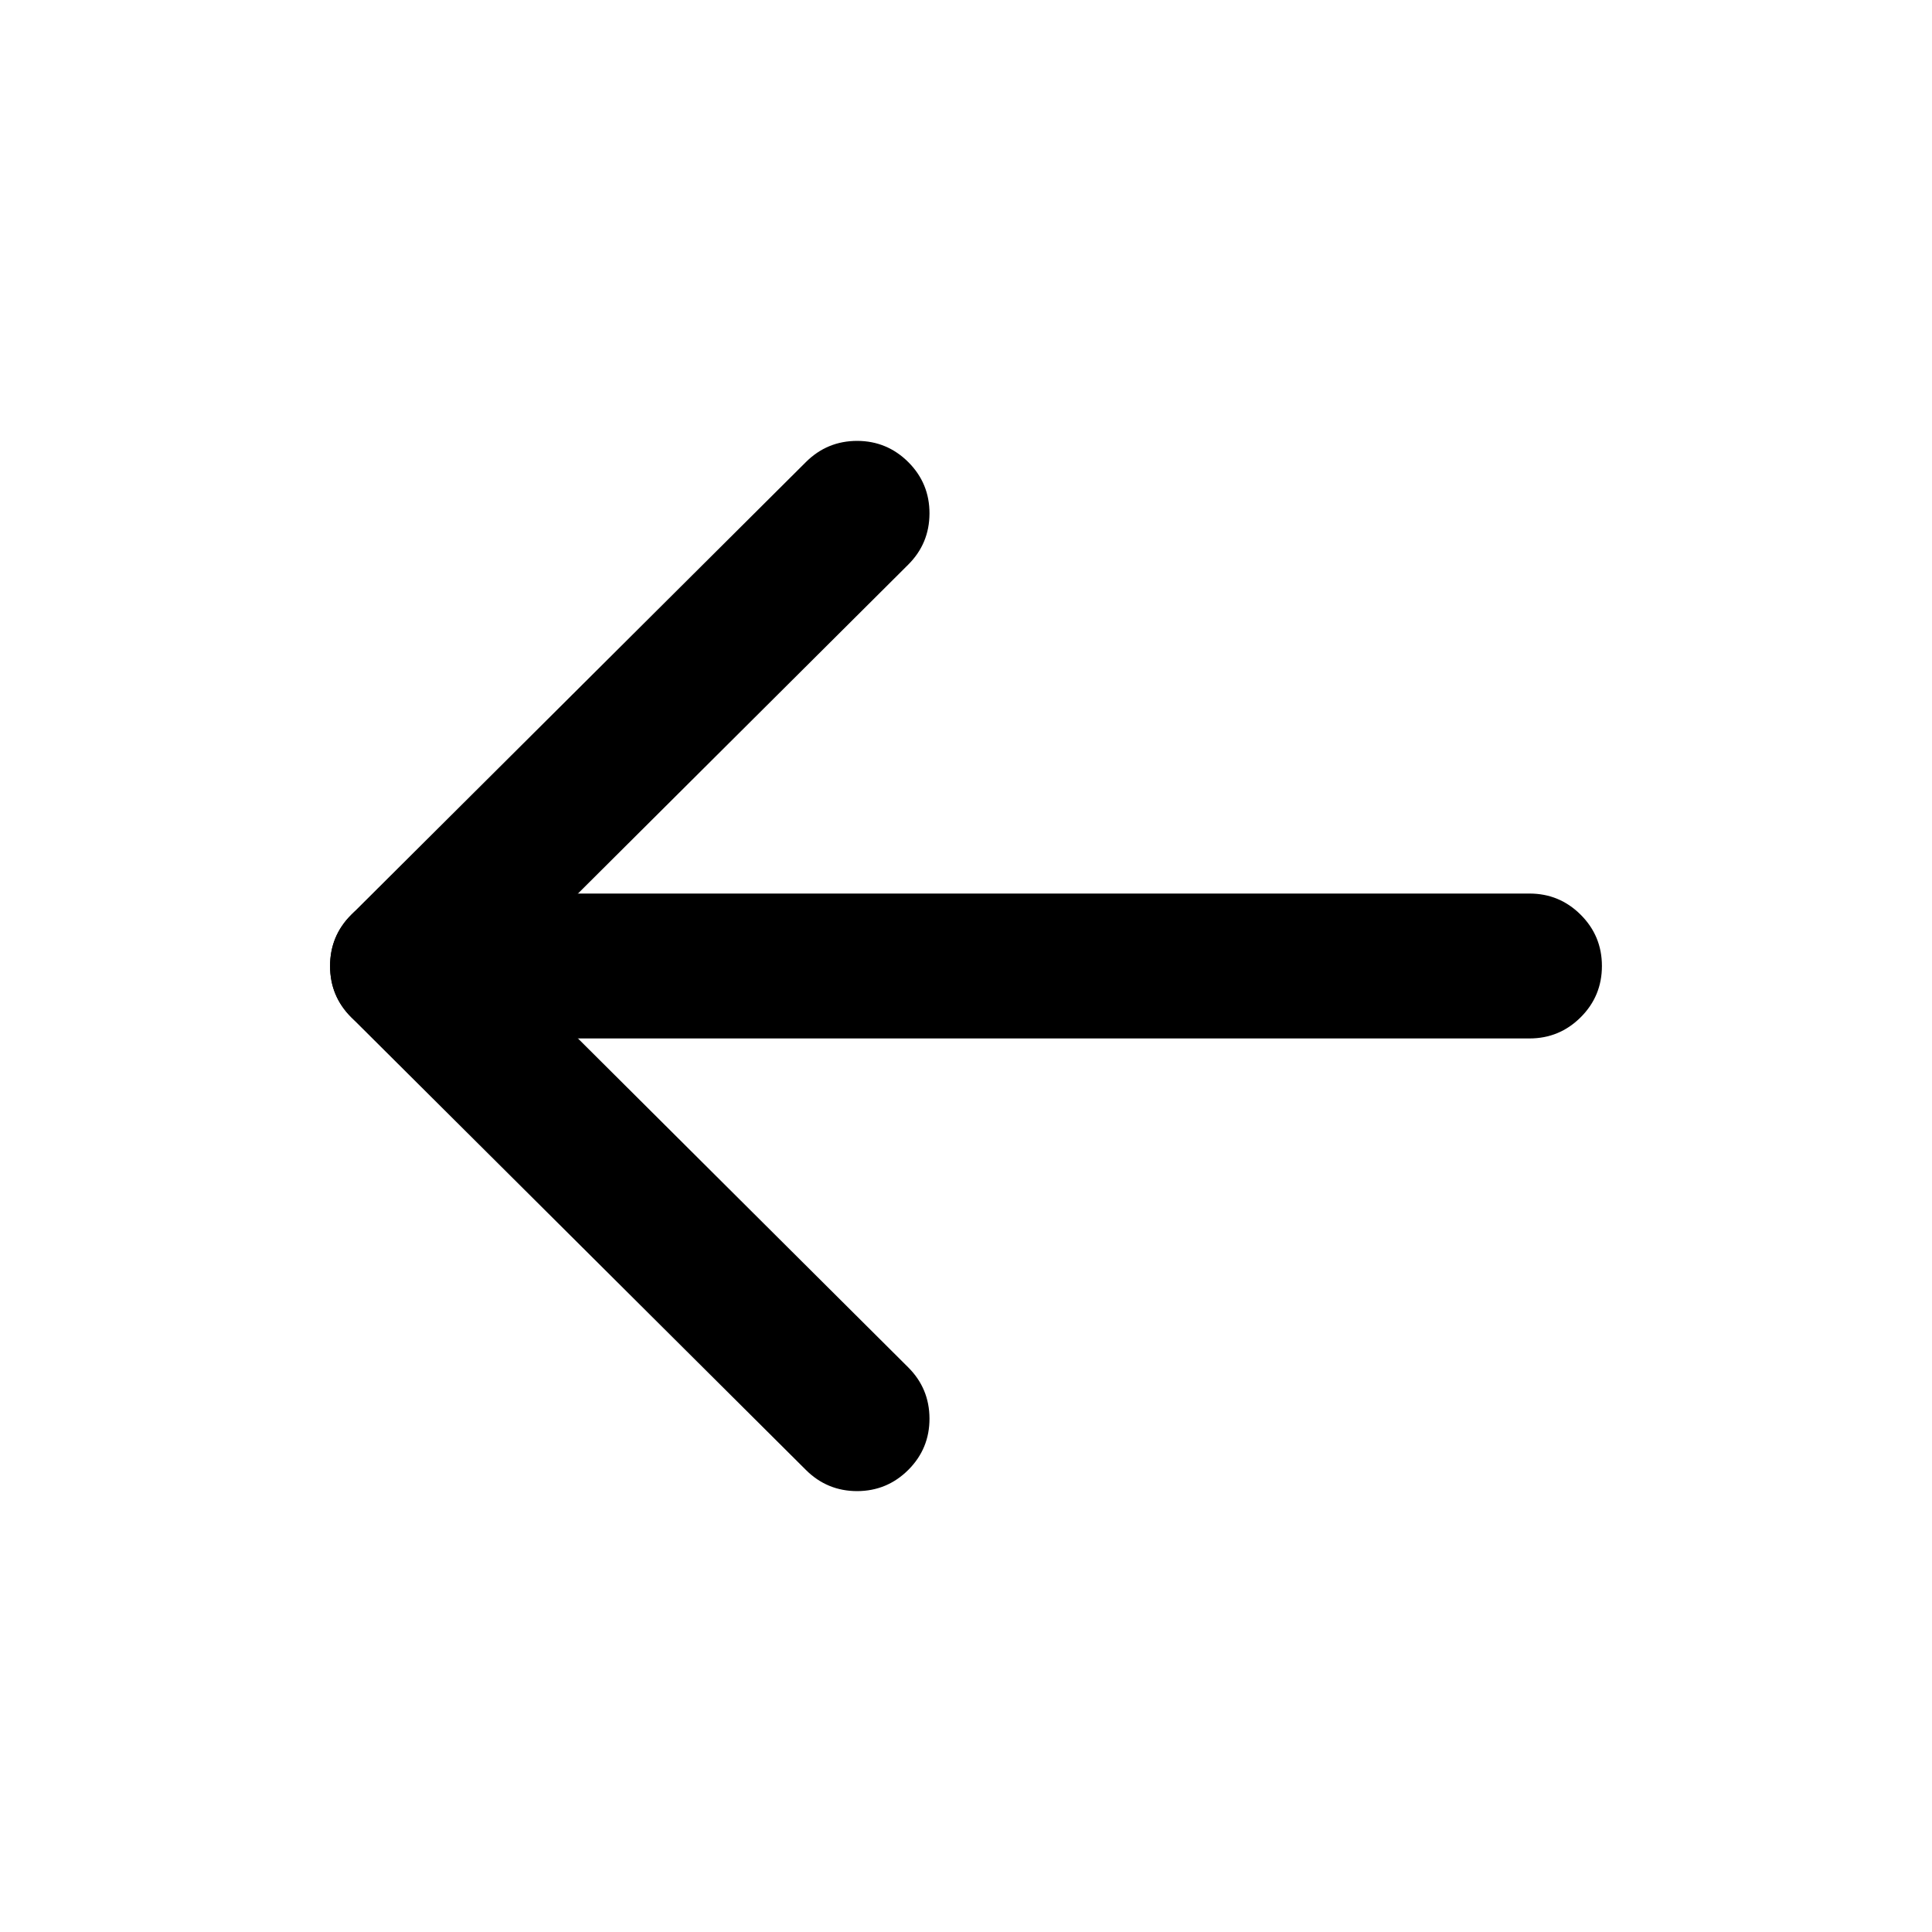
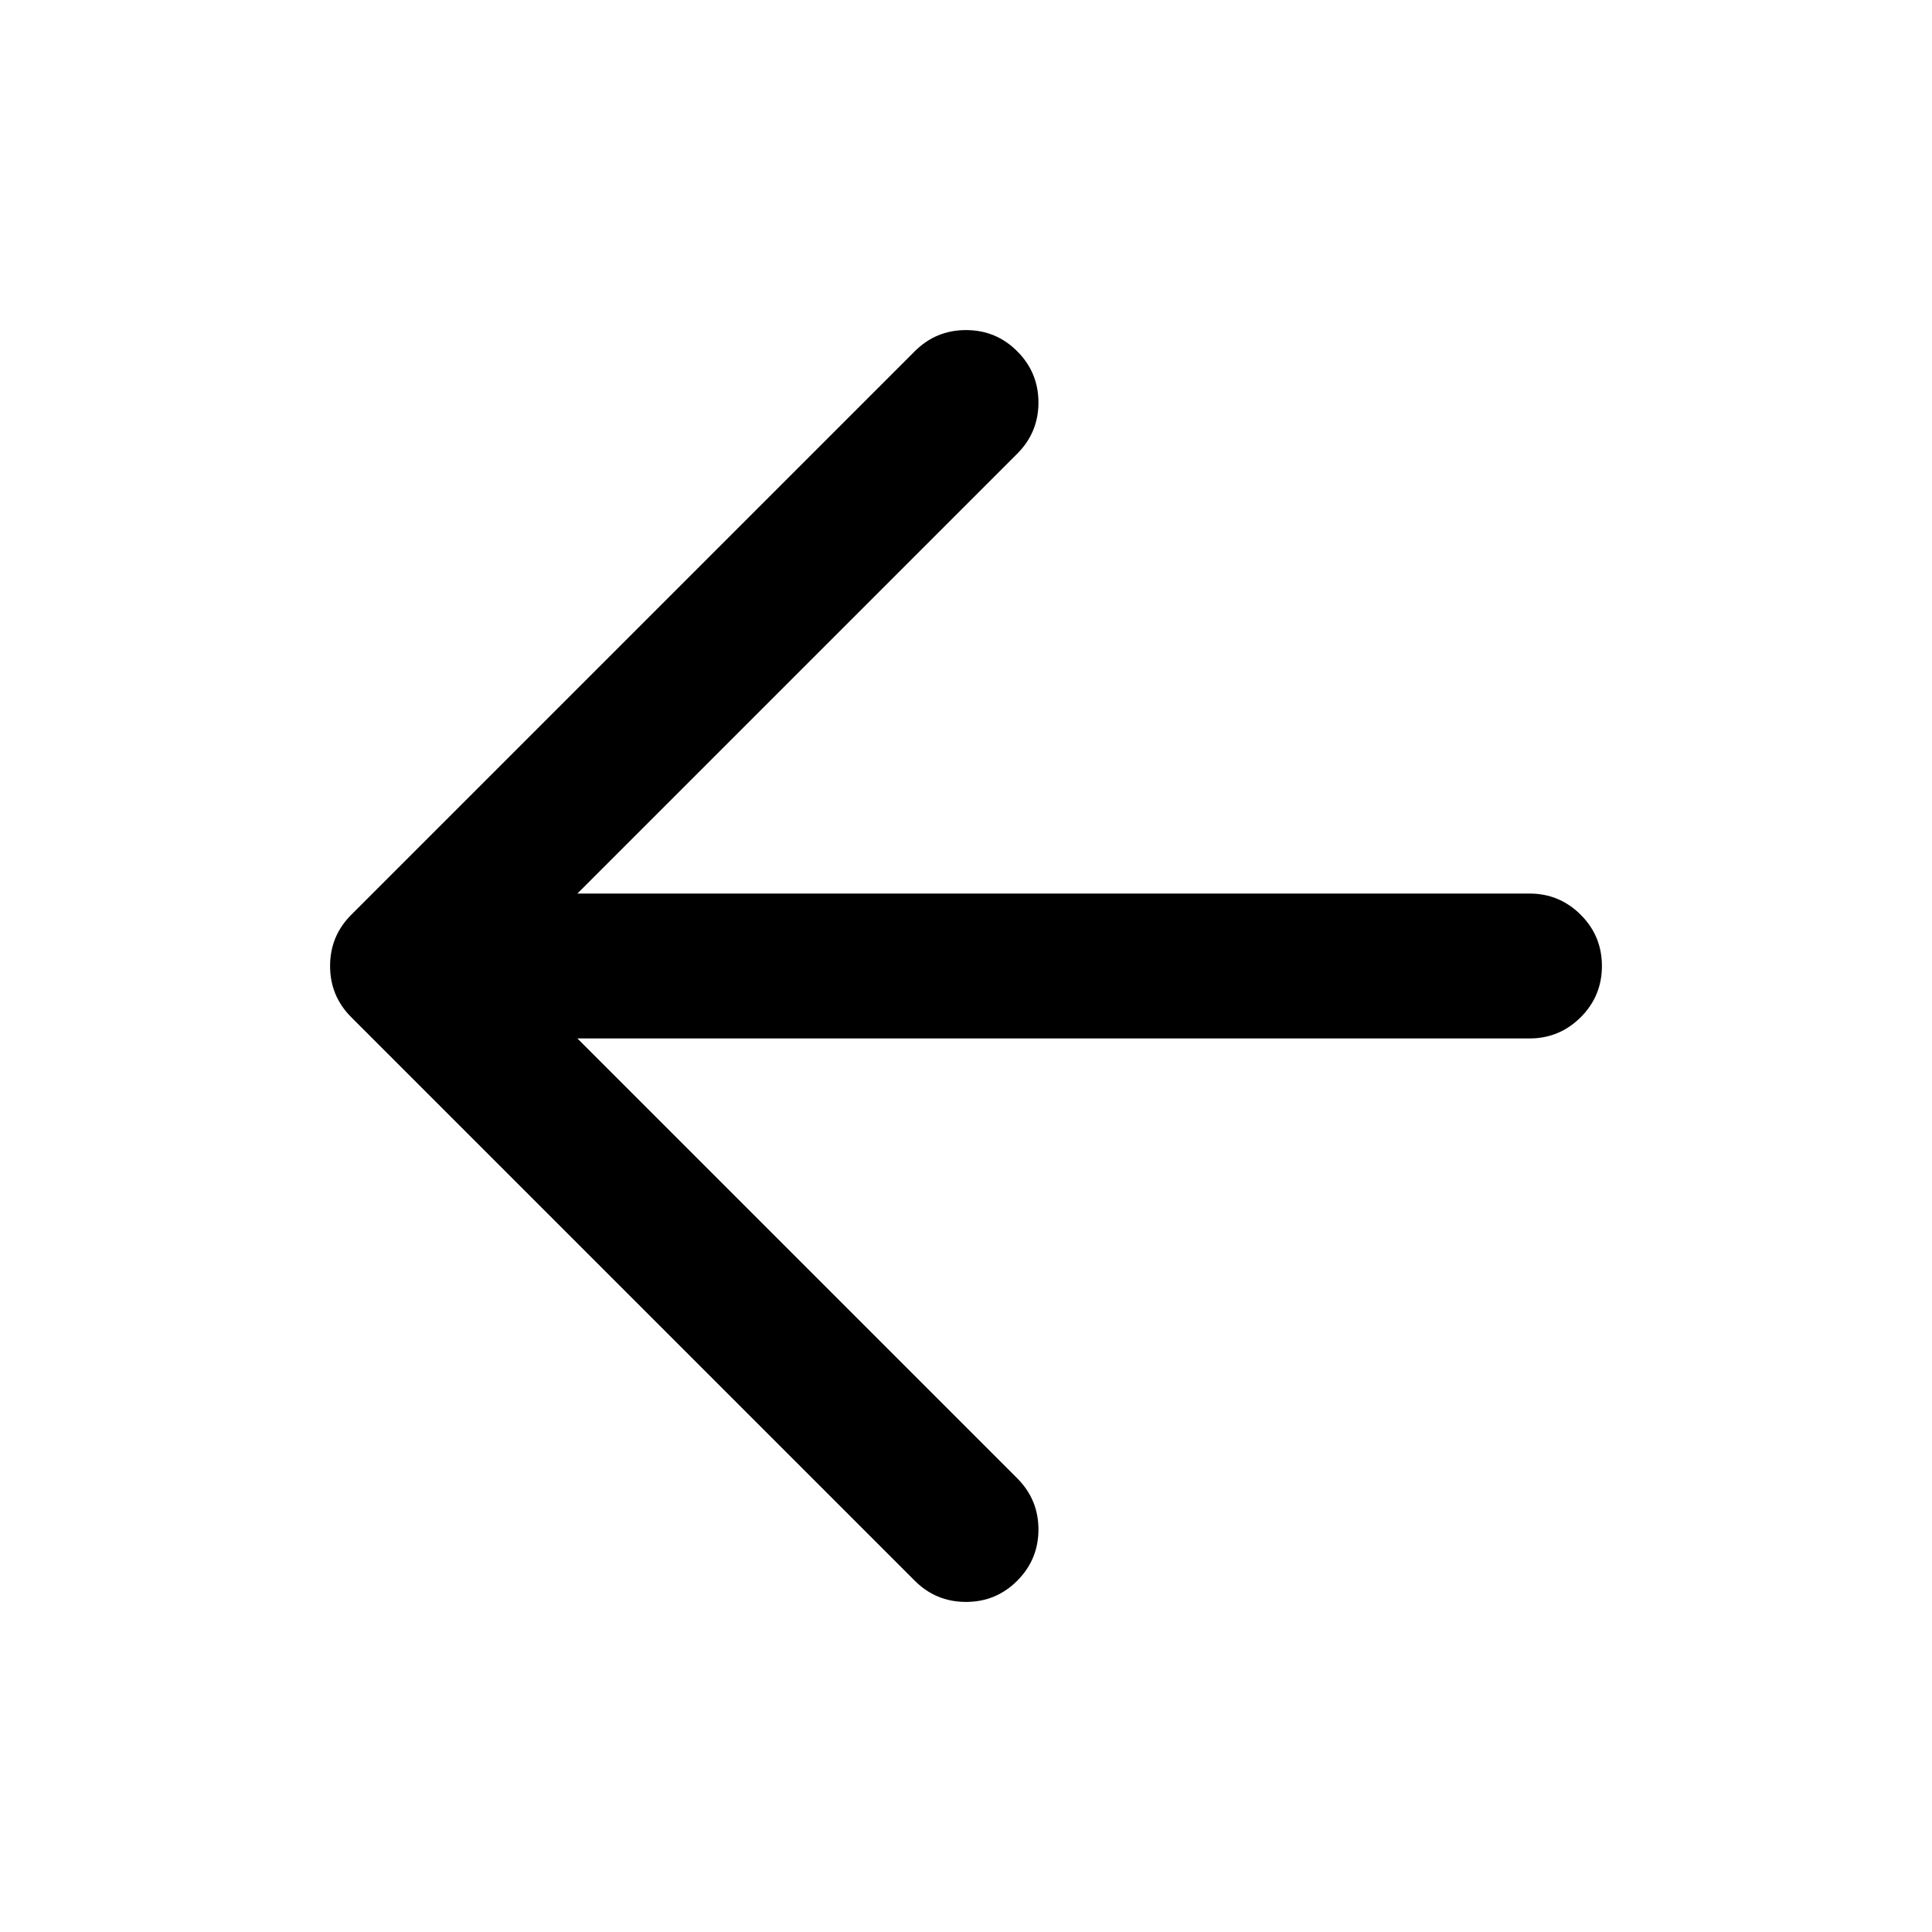
<svg xmlns="http://www.w3.org/2000/svg" viewBox="0 0 20 20">
  <defs />
-   <path fill="currentColor" d="M8.343,15.217 L3.637,10.532 Q3.417,10.313 3.417,10.002 Q3.416,9.691 3.635,9.471 Q3.636,9.47 3.637,9.469 L8.343,4.783 Q8.563,4.564 8.874,4.564 Q9.184,4.565 9.404,4.785 Q9.623,5.005 9.622,5.316 Q9.621,5.627 9.401,5.846 L5.23,10 L9.401,14.154 Q9.621,14.373 9.622,14.684 Q9.623,14.995 9.404,15.215 Q9.184,15.435 8.874,15.436 Q8.563,15.436 8.343,15.217 Z" />
-   <path fill="currentColor" d="M4.167,9.25 L15.833,9.25 Q16.144,9.25 16.364,9.47 Q16.583,9.689 16.583,10 Q16.583,10.311 16.364,10.53 Q16.144,10.75 15.833,10.75 L4.167,10.75 Q3.856,10.75 3.636,10.53 Q3.417,10.311 3.417,10 Q3.417,9.689 3.636,9.47 Q3.856,9.25 4.167,9.25 Z" />
+   <path fill="currentColor" d="M10.53,4.697 L5.977,9.25 L15.833,9.25 Q16.144,9.25 16.364,9.47 Q16.583,9.689 16.583,10 Q16.583,10.311 16.364,10.53 Q16.144,10.75 15.833,10.75 L5.977,10.75 L10.53,15.303 Q10.75,15.523 10.75,15.833 Q10.75,16.144 10.53,16.364 Q10.311,16.583 10,16.583 Q9.689,16.583 9.47,16.364 L3.636,10.53 Q3.417,10.311 3.417,10 Q3.417,9.689 3.636,9.47 L3.637,9.469 L9.47,3.636 Q9.689,3.417 10,3.417 Q10.311,3.417 10.53,3.636 Q10.75,3.856 10.75,4.167 Q10.75,4.477 10.53,4.697 Z" />
</svg>
